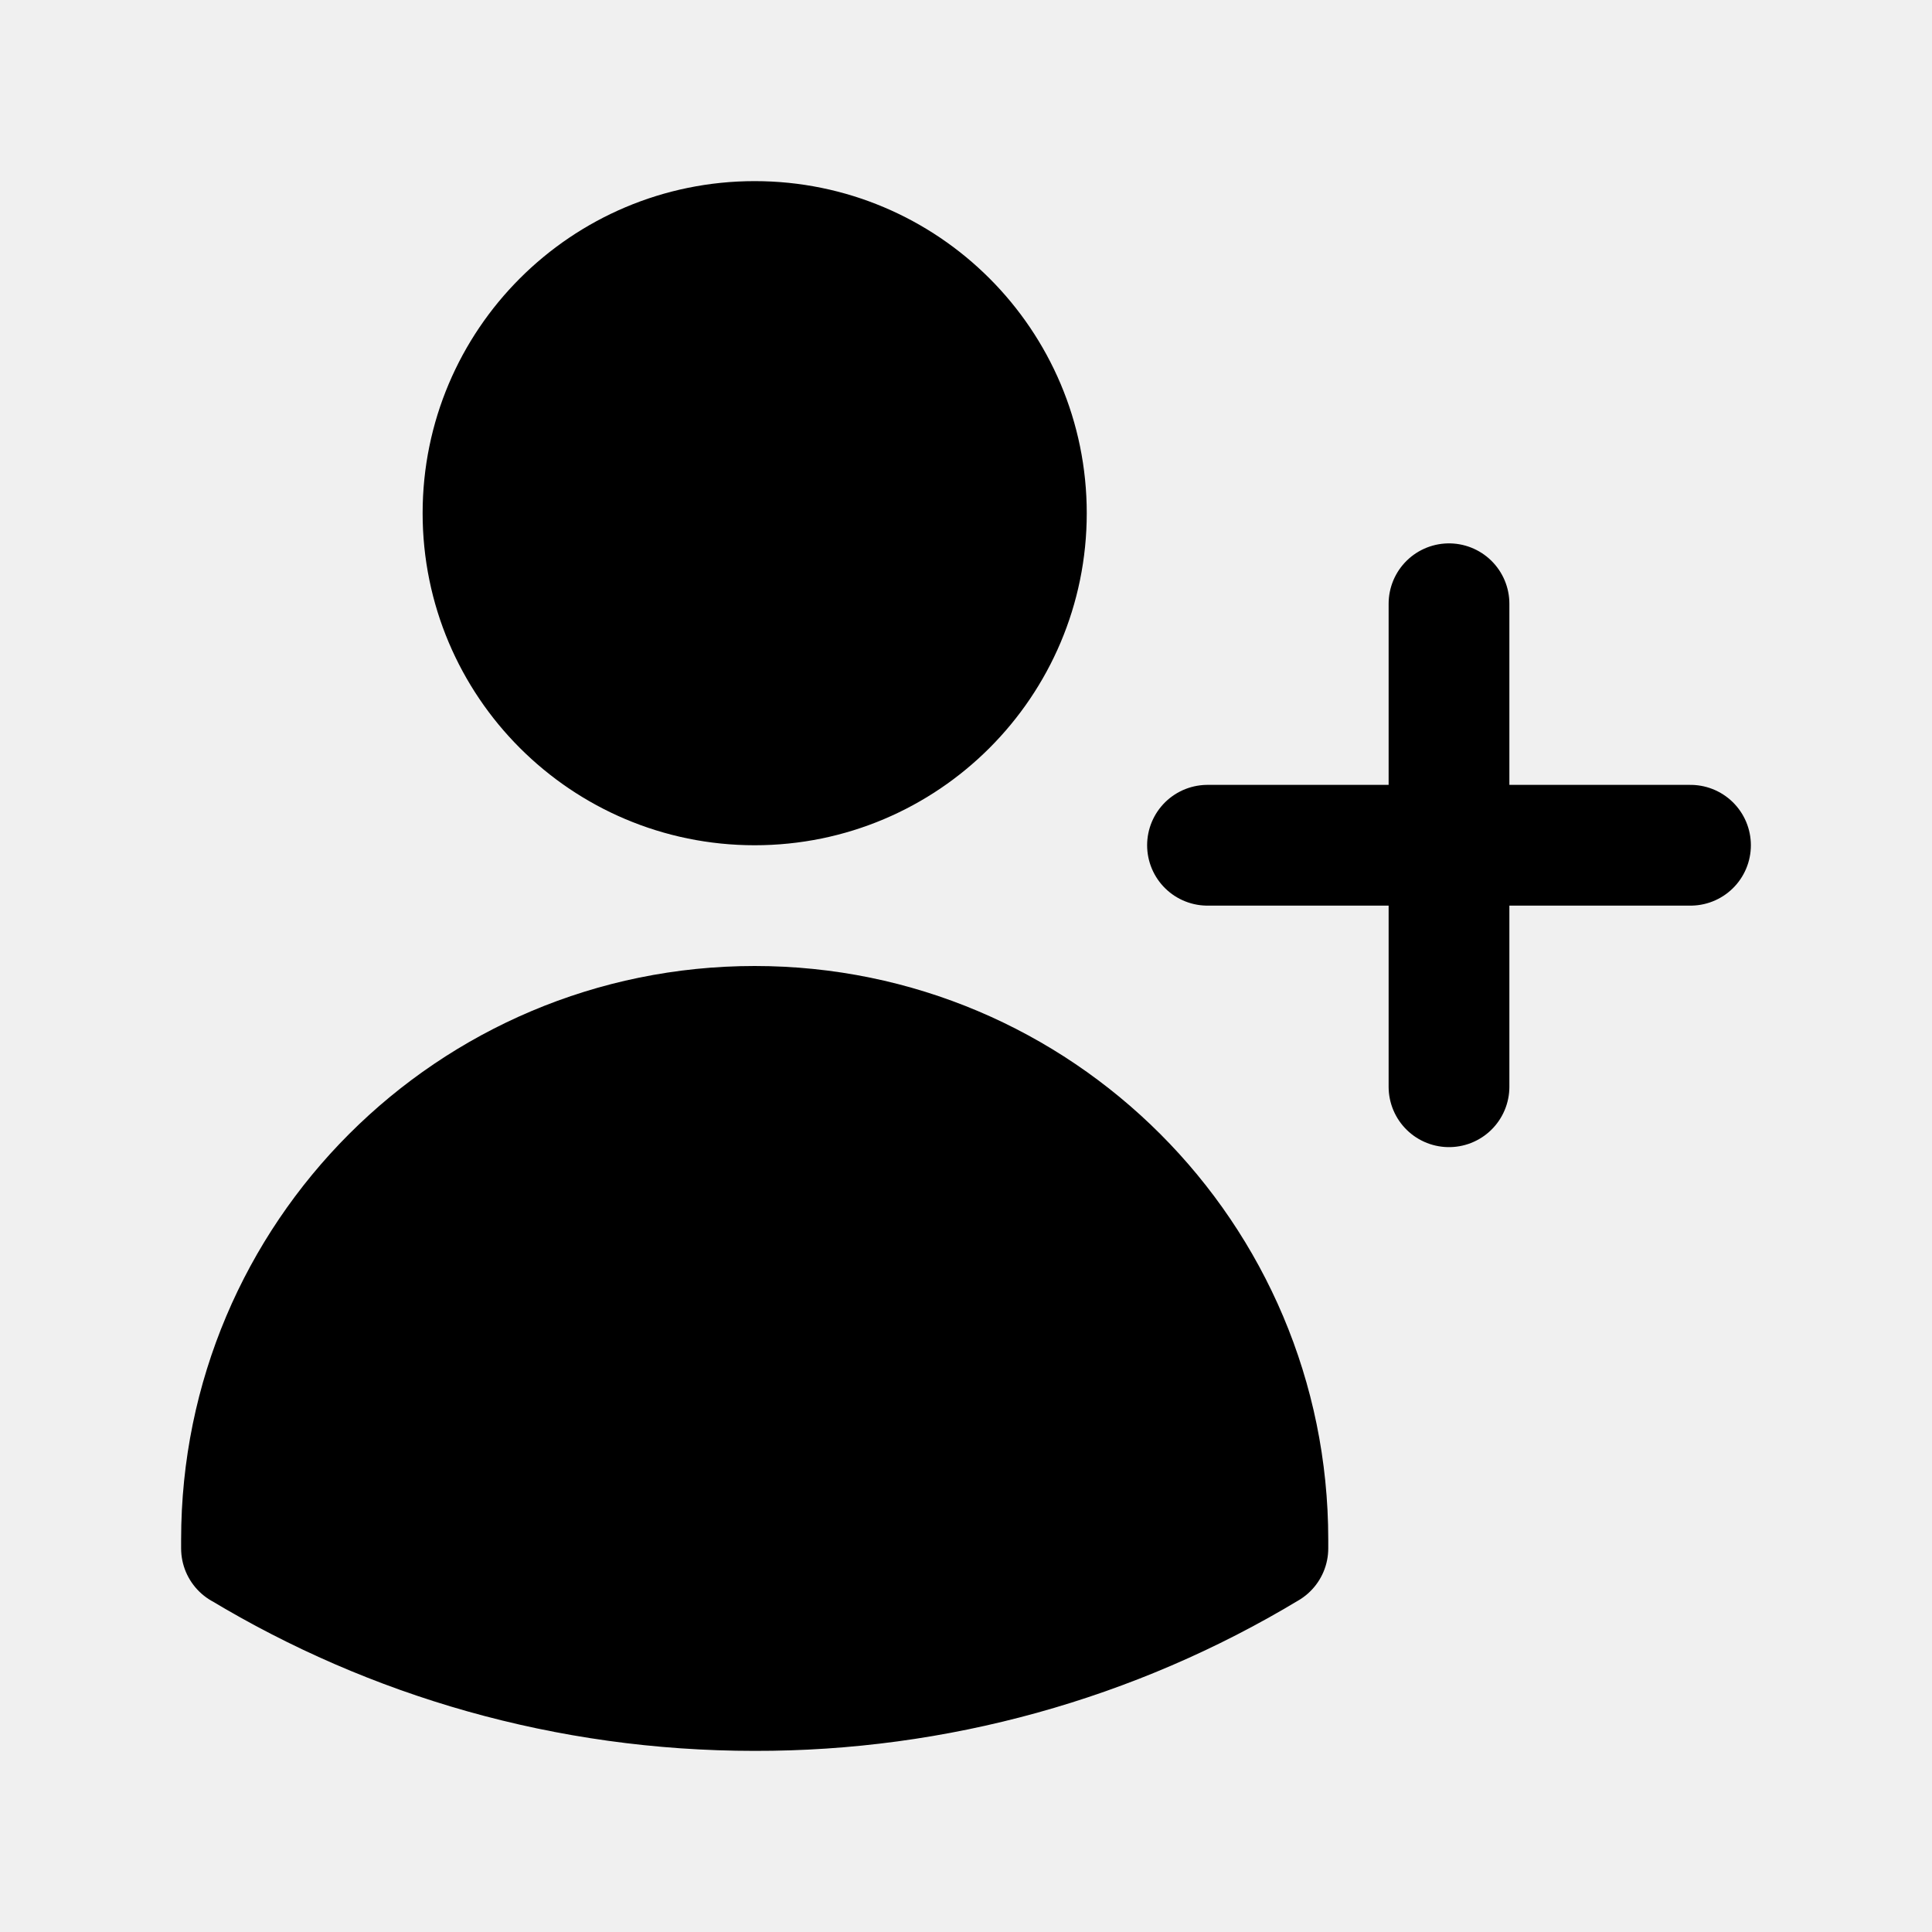
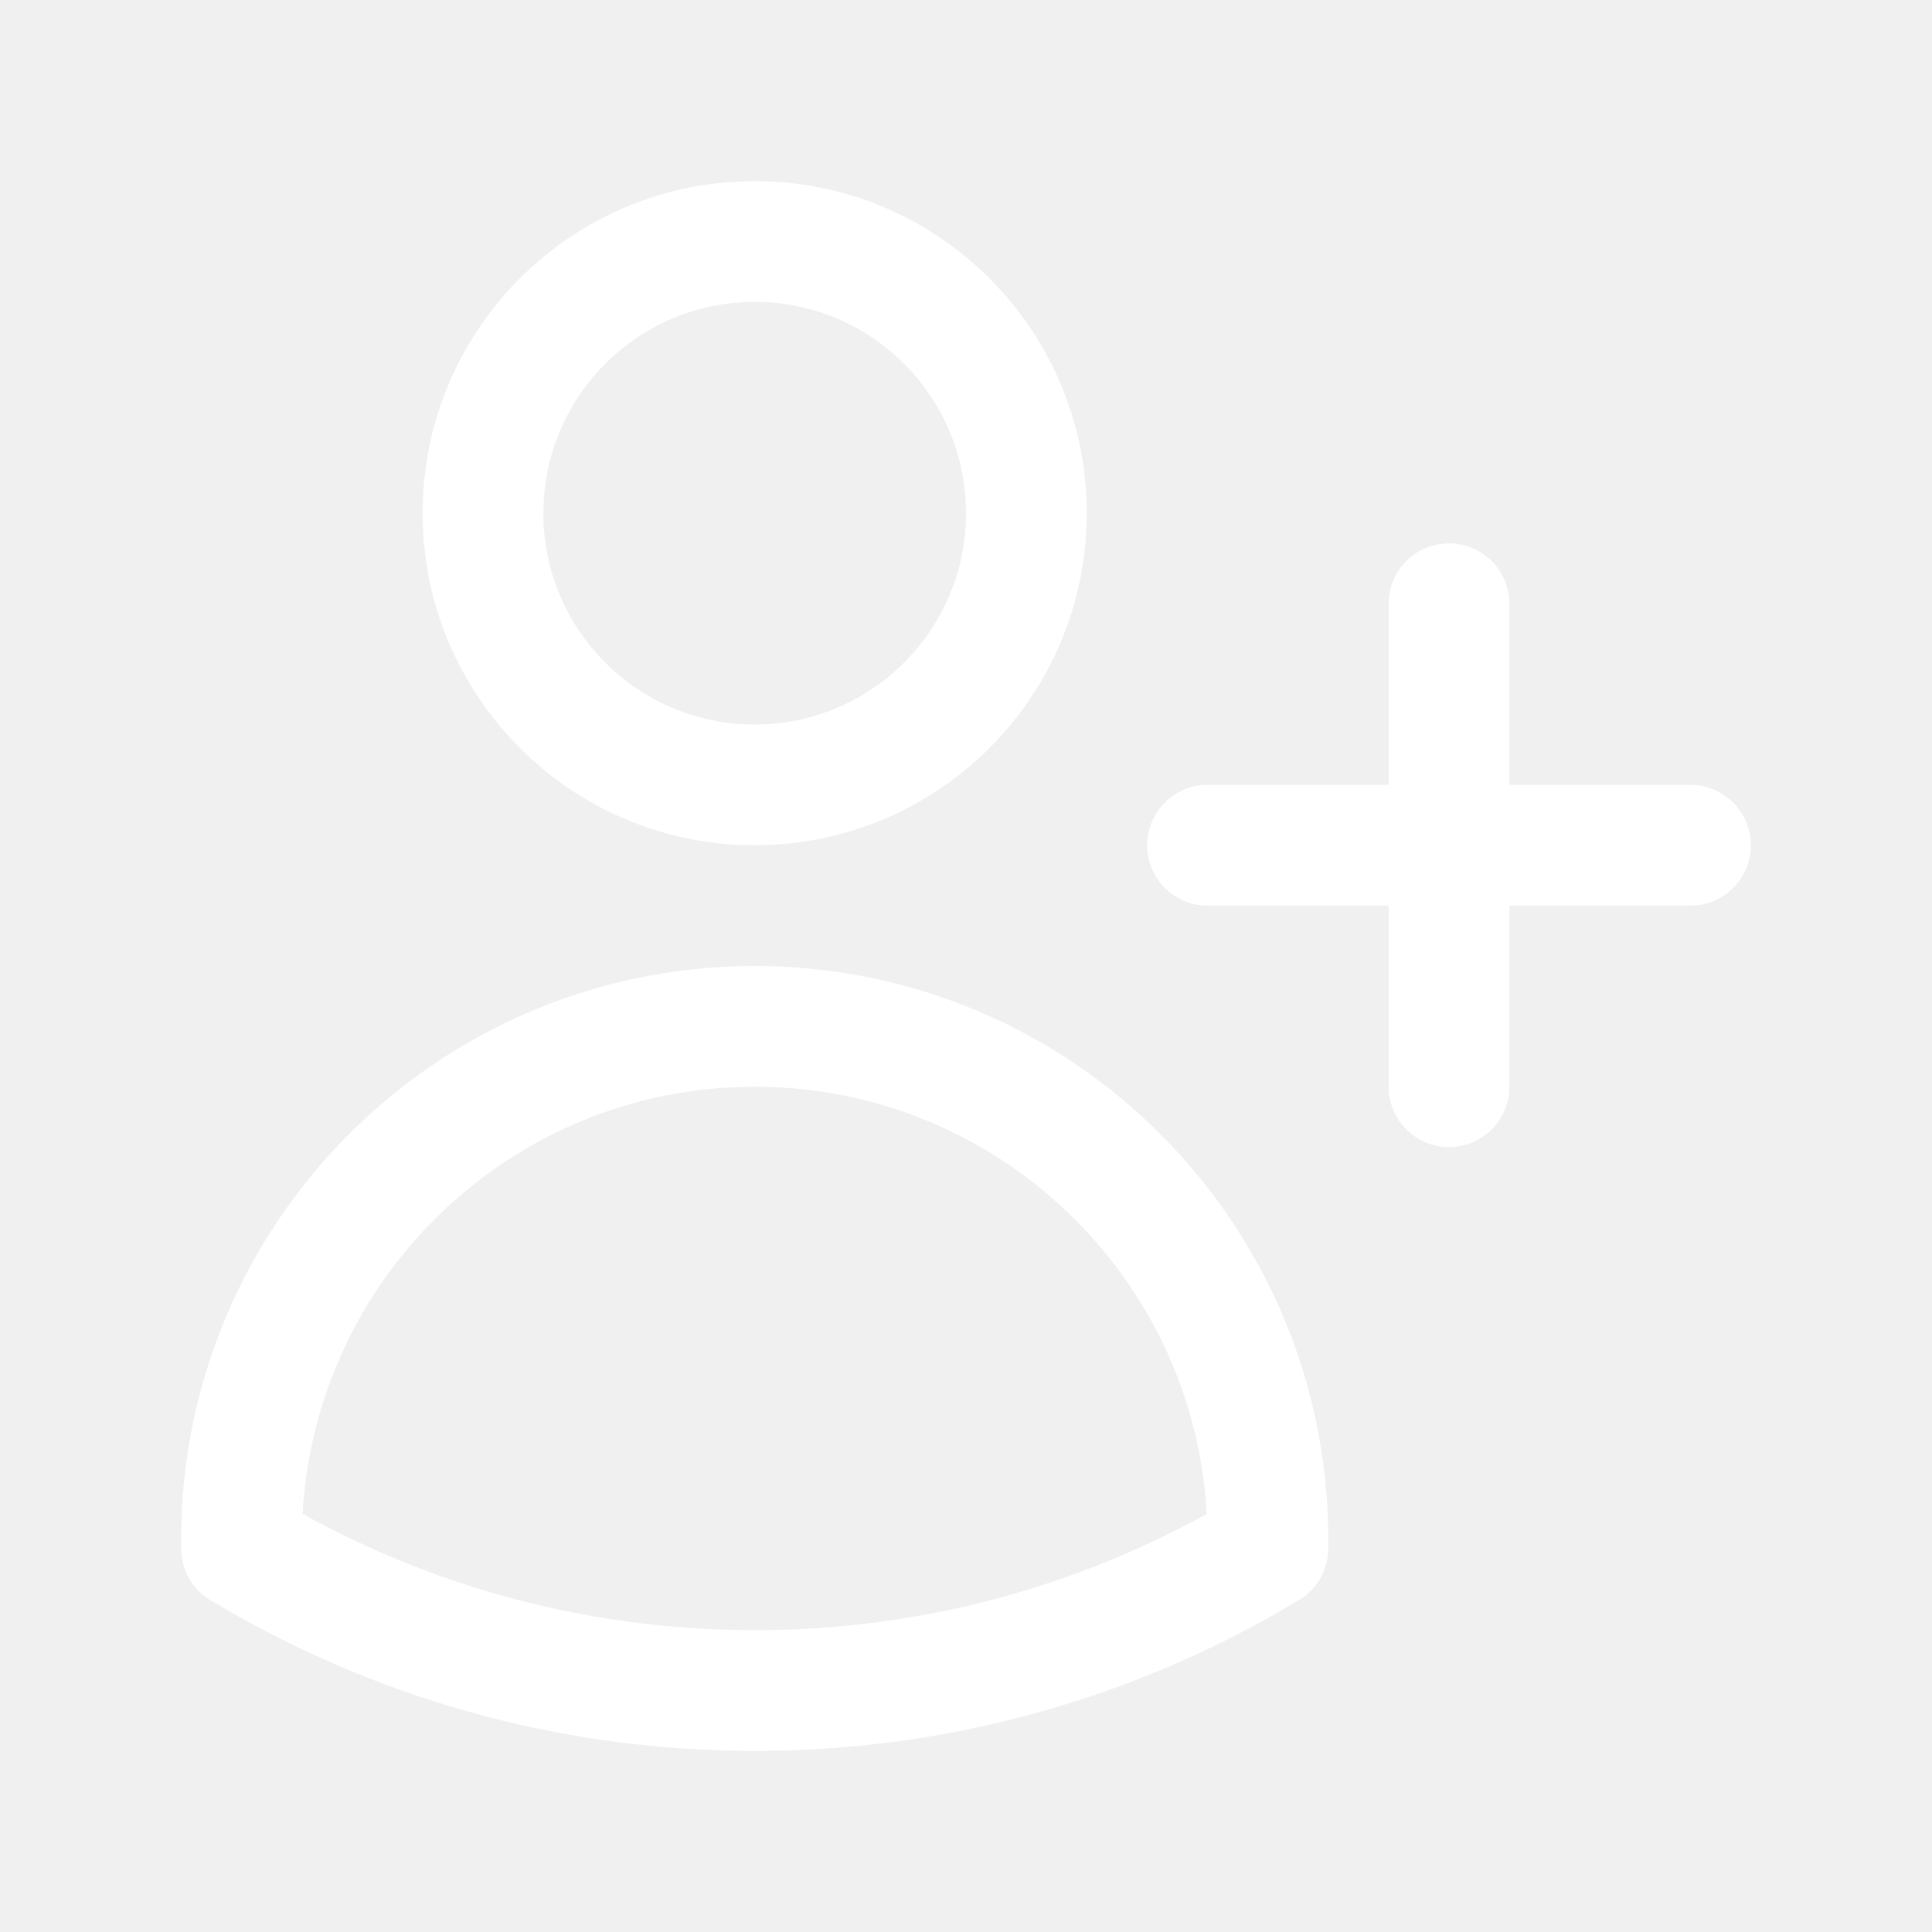
- <svg fill="none" stroke="currentColor" stroke-linecap="round" stroke-linejoin="round" stroke-width="1.5" aria-hidden="true" data-slot="icon" viewBox="0 0 24 24">
-   <path fill="currentColor" d="M18 7.5v3m0 0v3m0-3h3m-3 0h-3m-2.25-4.125a3.375 3.375 0 1 1-6.75 0 3.375 3.375 0 0 1 6.75 0M3 19.235v-.11a6.375 6.375 0 0 1 12.75 0v.109A12.3 12.3 0 0 1 9.374 21C7.043 21 4.862 20.355 3 19.234Z" />
+ <svg xmlns="http://www.w3.org/2000/svg" aria-hidden="true" data-slot="icon" height="24" width="24" viewBox="0 0 24 24">
+   <g fill="#ffffff" class="nc-icon-wrapper">
+     <path stroke-linecap="round" stroke-linejoin="round" d="M18 7.5v3m0 0v3m0-3h3m-3 0h-3m-2.25-4.125a3.375 3.375 0 1 1-6.75 0 3.375 3.375 0 0 1 6.75 0ZM3 19.235v-.11a6.375 6.375 0 0 1 12.75 0v.109A12.318 12.318 0 0 1 9.374 21c-2.331 0-4.512-.645-6.374-1.766Z" class="nc-icon-wrapper" fill="none" stroke="#ffffff" stroke-width="1.5" />
+   </g>
</svg>
